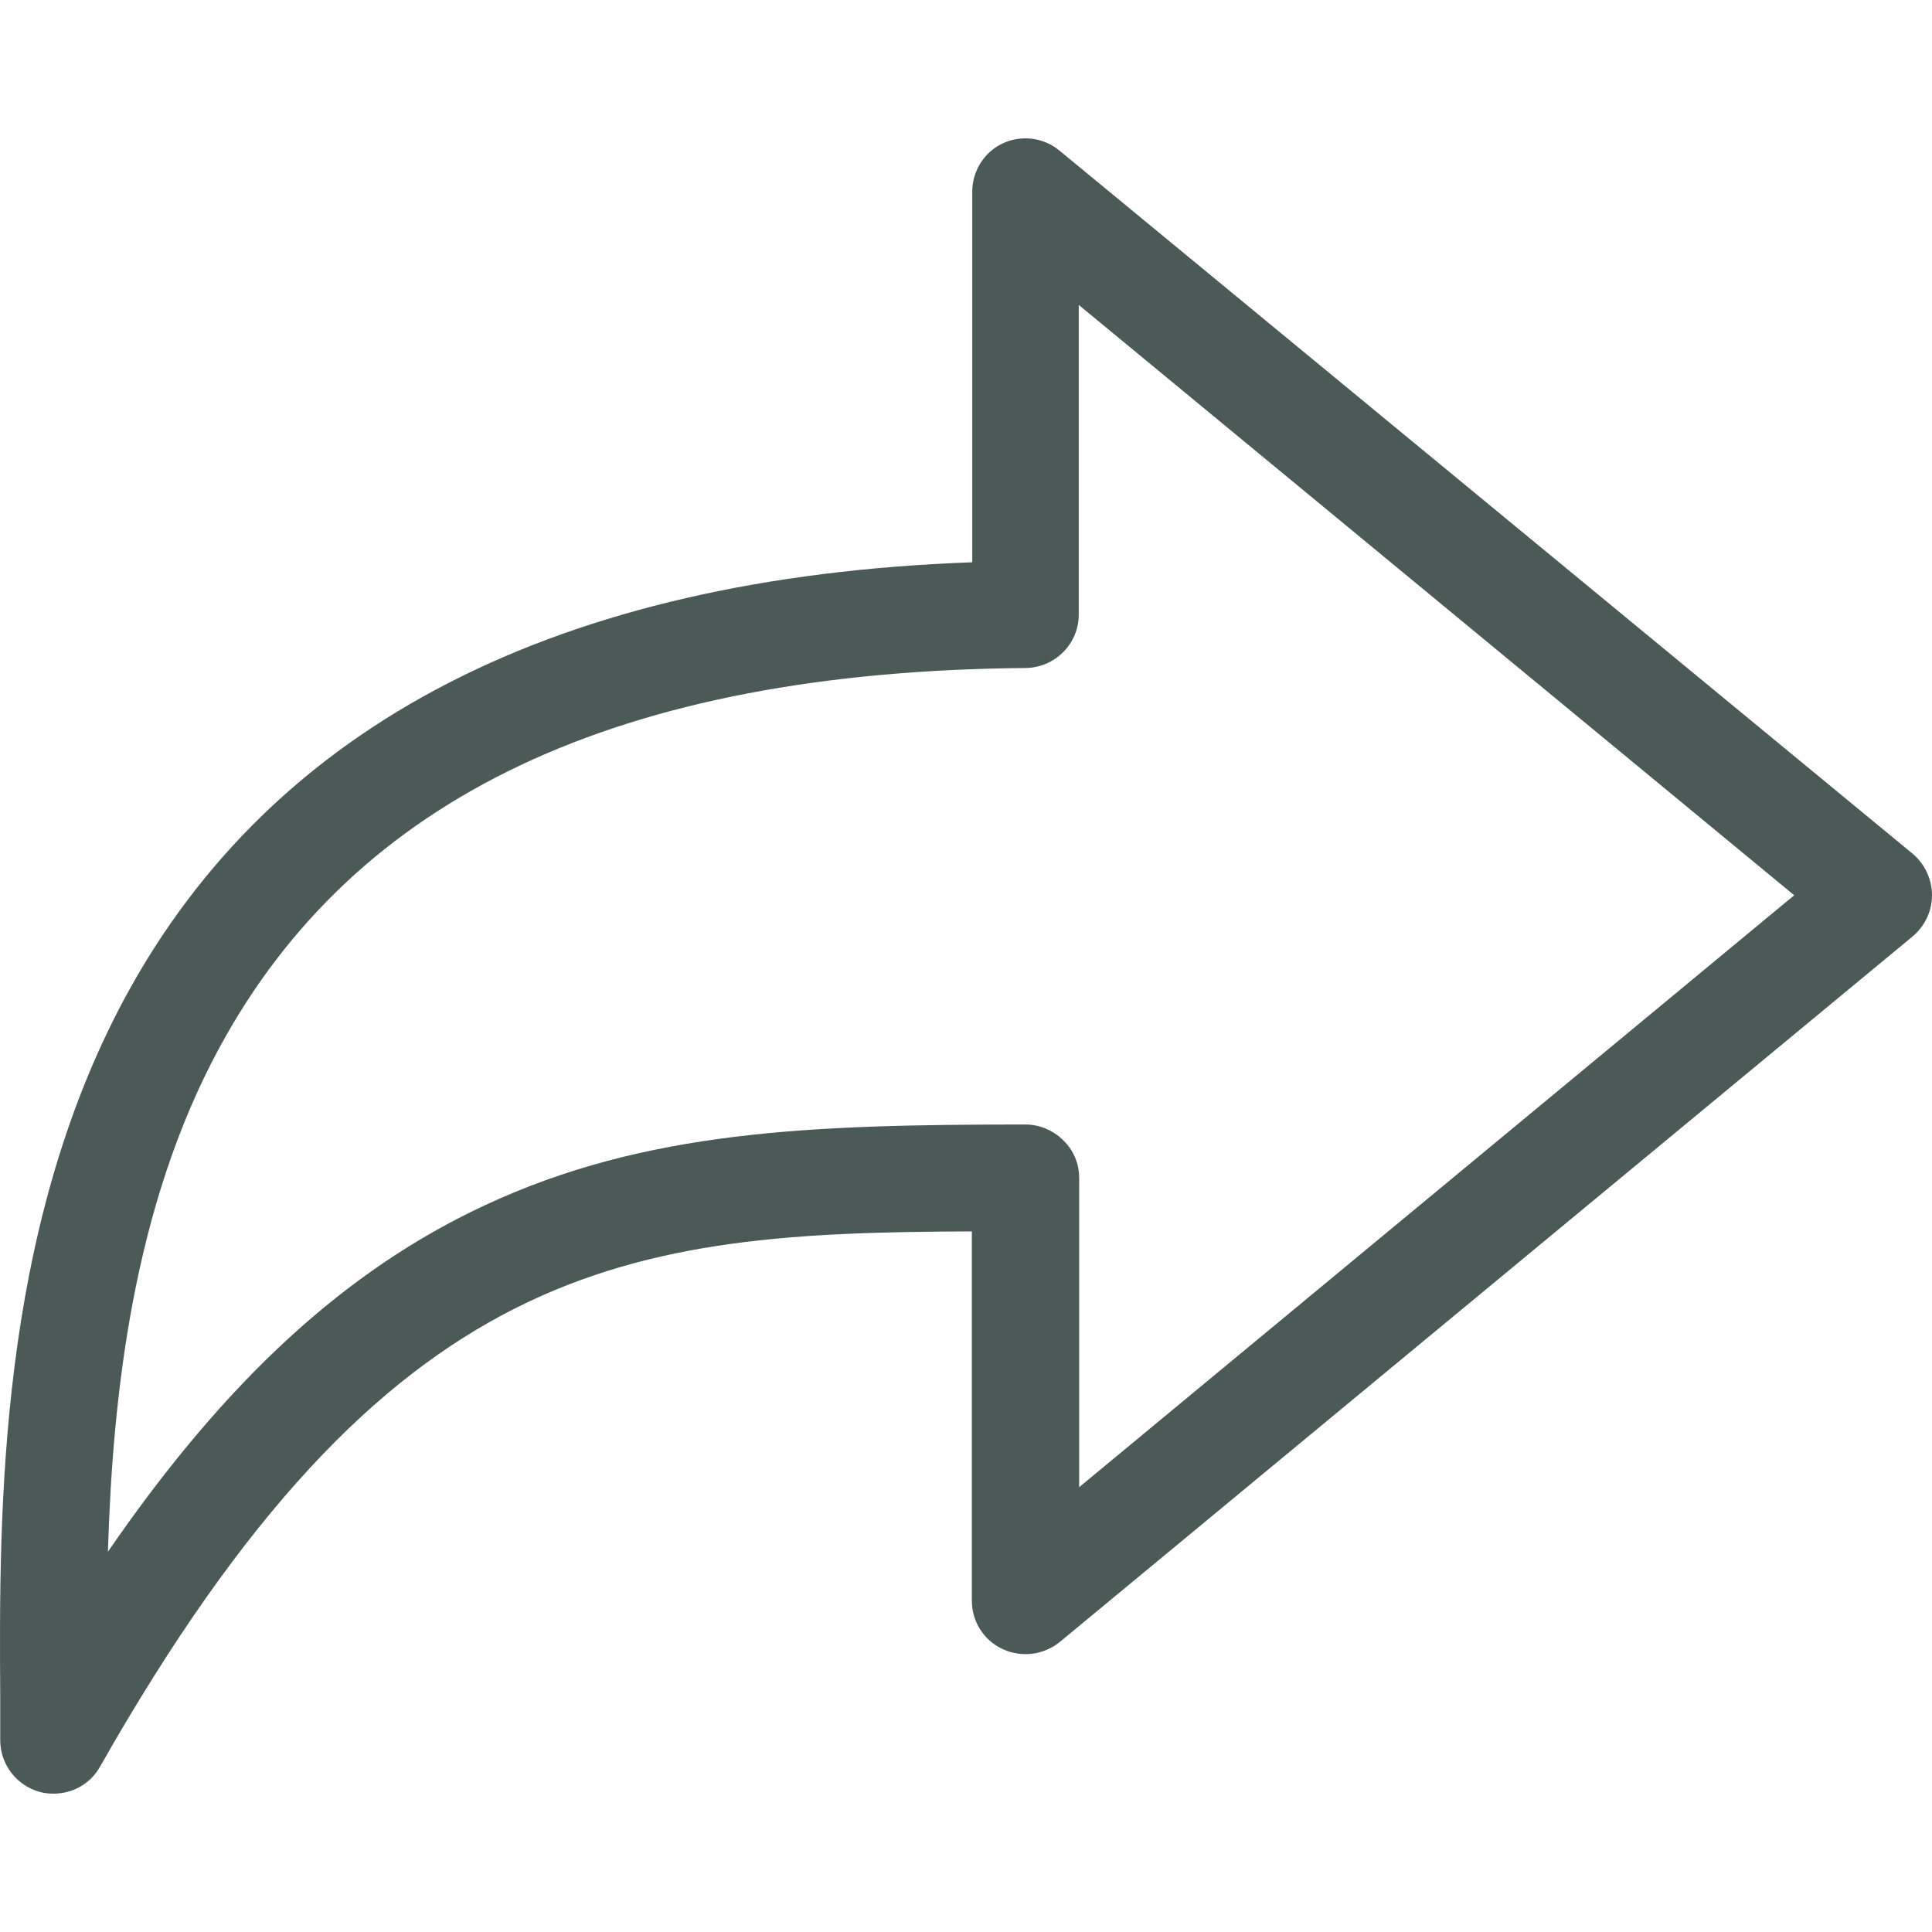
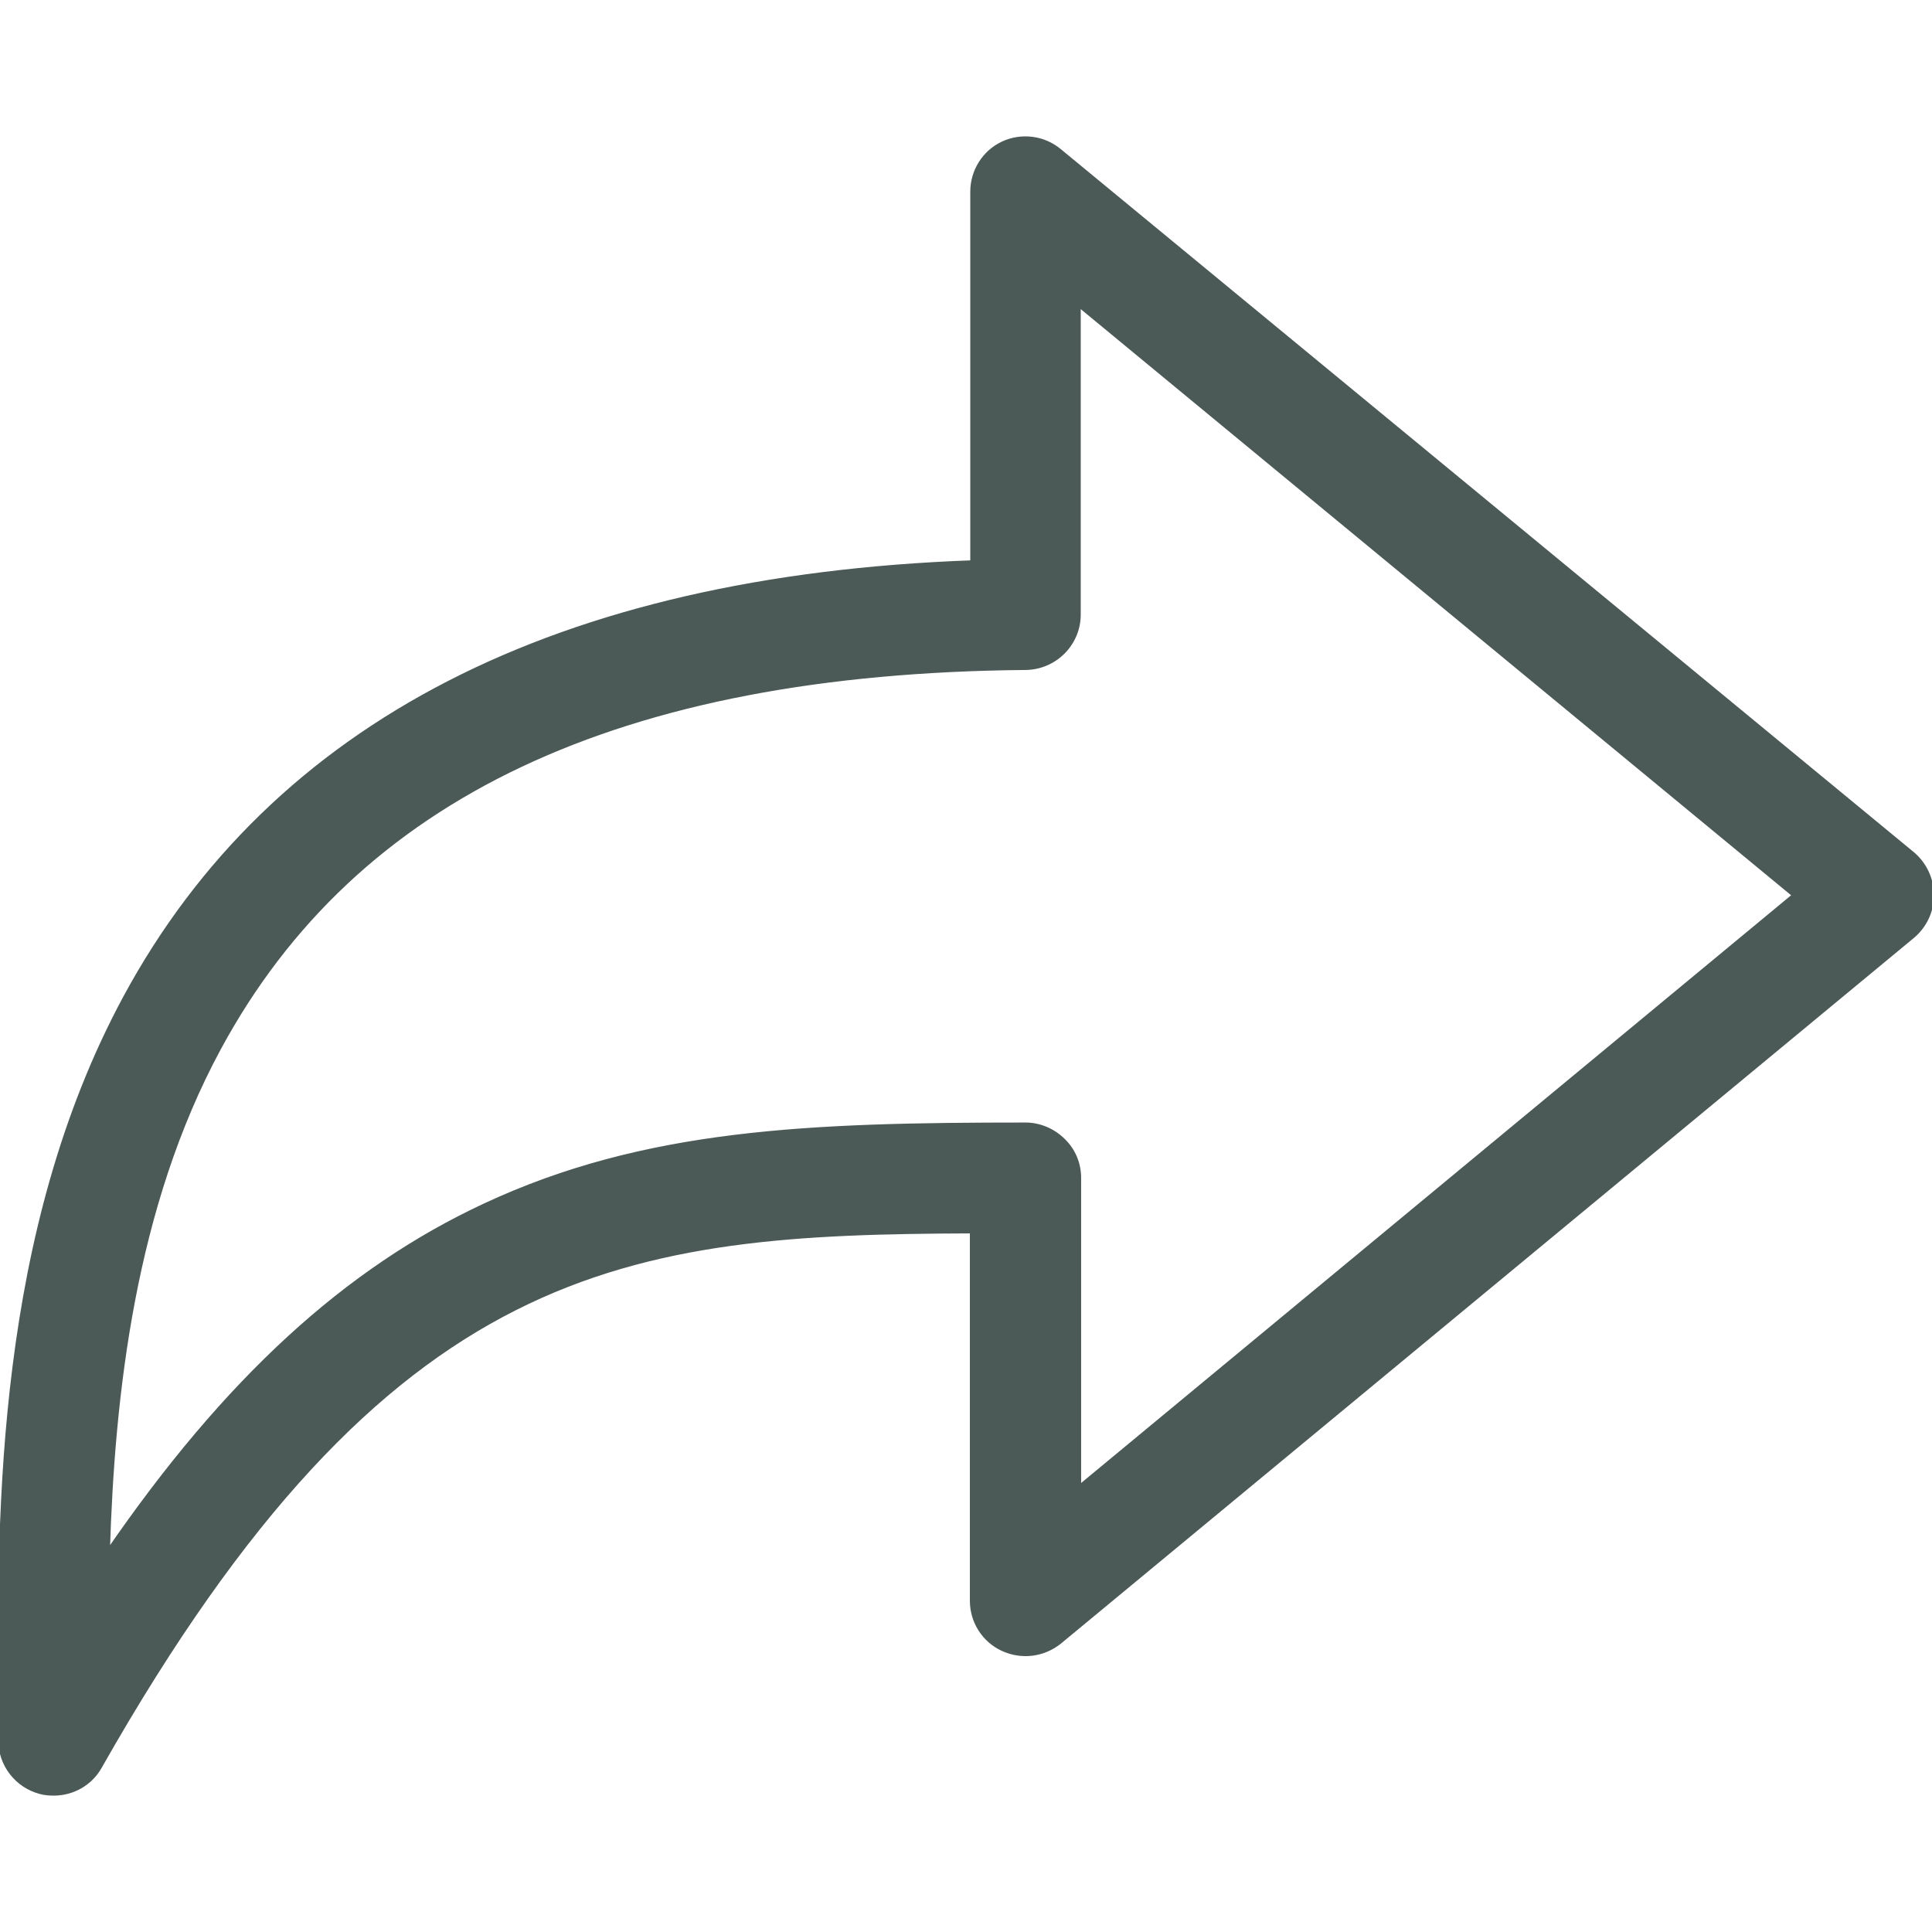
<svg xmlns="http://www.w3.org/2000/svg" version="1.1" id="Capa_1" x="0px" y="0px" viewBox="0 0 487.958 487.958" style="enable-background:new 0 0 487.958 487.958;" xml:space="preserve" width="512px" height="512px">
  <g>
-     <path d="M483.058,215.613l-215.5-177.6c-4-3.3-9.6-4-14.3-1.8c-4.7,2.2-7.7,7-7.7,12.2v93.6c-104.6,3.8-176.5,40.7-213.9,109.8   c-32.2,59.6-31.9,130.2-31.6,176.9c0,3.8,0,7.4,0,10.8c0,6.1,4.1,11.5,10.1,13.1c1.1,0.3,2.3,0.4,3.4,0.4c4.8,0,9.3-2.5,11.7-6.8   c73-128.7,133.1-134.9,220.2-135.2v93.3c0,5.2,3,10,7.8,12.2s10.3,1.5,14.4-1.8l215.4-178.2c3.1-2.6,4.9-6.4,4.9-10.4   S486.158,218.213,483.058,215.613z M272.558,375.613v-78.1c0-3.6-1.4-7-4-9.5c-2.5-2.5-6-4-9.5-4c-54.4,0-96.1,1.5-136.6,20.4   c-35,16.3-65.3,44-95.2,87.5c1.2-39.7,6.4-87.1,28.1-127.2c34.4-63.6,101-95.1,203.7-96c7.4-0.1,13.4-6.1,13.4-13.5v-78.2   l180.7,149.1L272.558,375.613z" fill="#4b5a57" />
+     <path d="M483.058,215.613l-215.5-177.6c-4-3.3-9.6-4-14.3-1.8c-4.7,2.2-7.7,7-7.7,12.2v93.6c-104.6,3.8-176.5,40.7-213.9,109.8   c-32.2,59.6-31.9,130.2-31.6,176.9c0,3.8,0,7.4,0,10.8c0,6.1,4.1,11.5,10.1,13.1c1.1,0.3,2.3,0.4,3.4,0.4c4.8,0,9.3-2.5,11.7-6.8   c73-128.7,133.1-134.9,220.2-135.2v93.3c0,5.2,3,10,7.8,12.2s10.3,1.5,14.4-1.8l215.4-178.2c3.1-2.6,4.9-6.4,4.9-10.4   S486.158,218.213,483.058,215.613z M272.558,375.613v-78.1c0-3.6-1.4-7-4-9.5c-2.5-2.5-6-4-9.5-4c-54.4,0-96.1,1.5-136.6,20.4   c-35,16.3-65.3,44-95.2,87.5c1.2-39.7,6.4-87.1,28.1-127.2c34.4-63.6,101-95.1,203.7-96c7.4-0.1,13.4-6.1,13.4-13.5v-78.2   l180.7,149.1L272.558,375.613z" fill="#4b5a57" stroke="#4b5a57" />
  </g>
  <g>
</g>
  <g>
</g>
  <g>
</g>
  <g>
</g>
  <g>
</g>
  <g>
</g>
  <g>
</g>
  <g>
</g>
  <g>
</g>
  <g>
</g>
  <g>
</g>
  <g>
</g>
  <g>
</g>
  <g>
</g>
  <g>
</g>
</svg>
